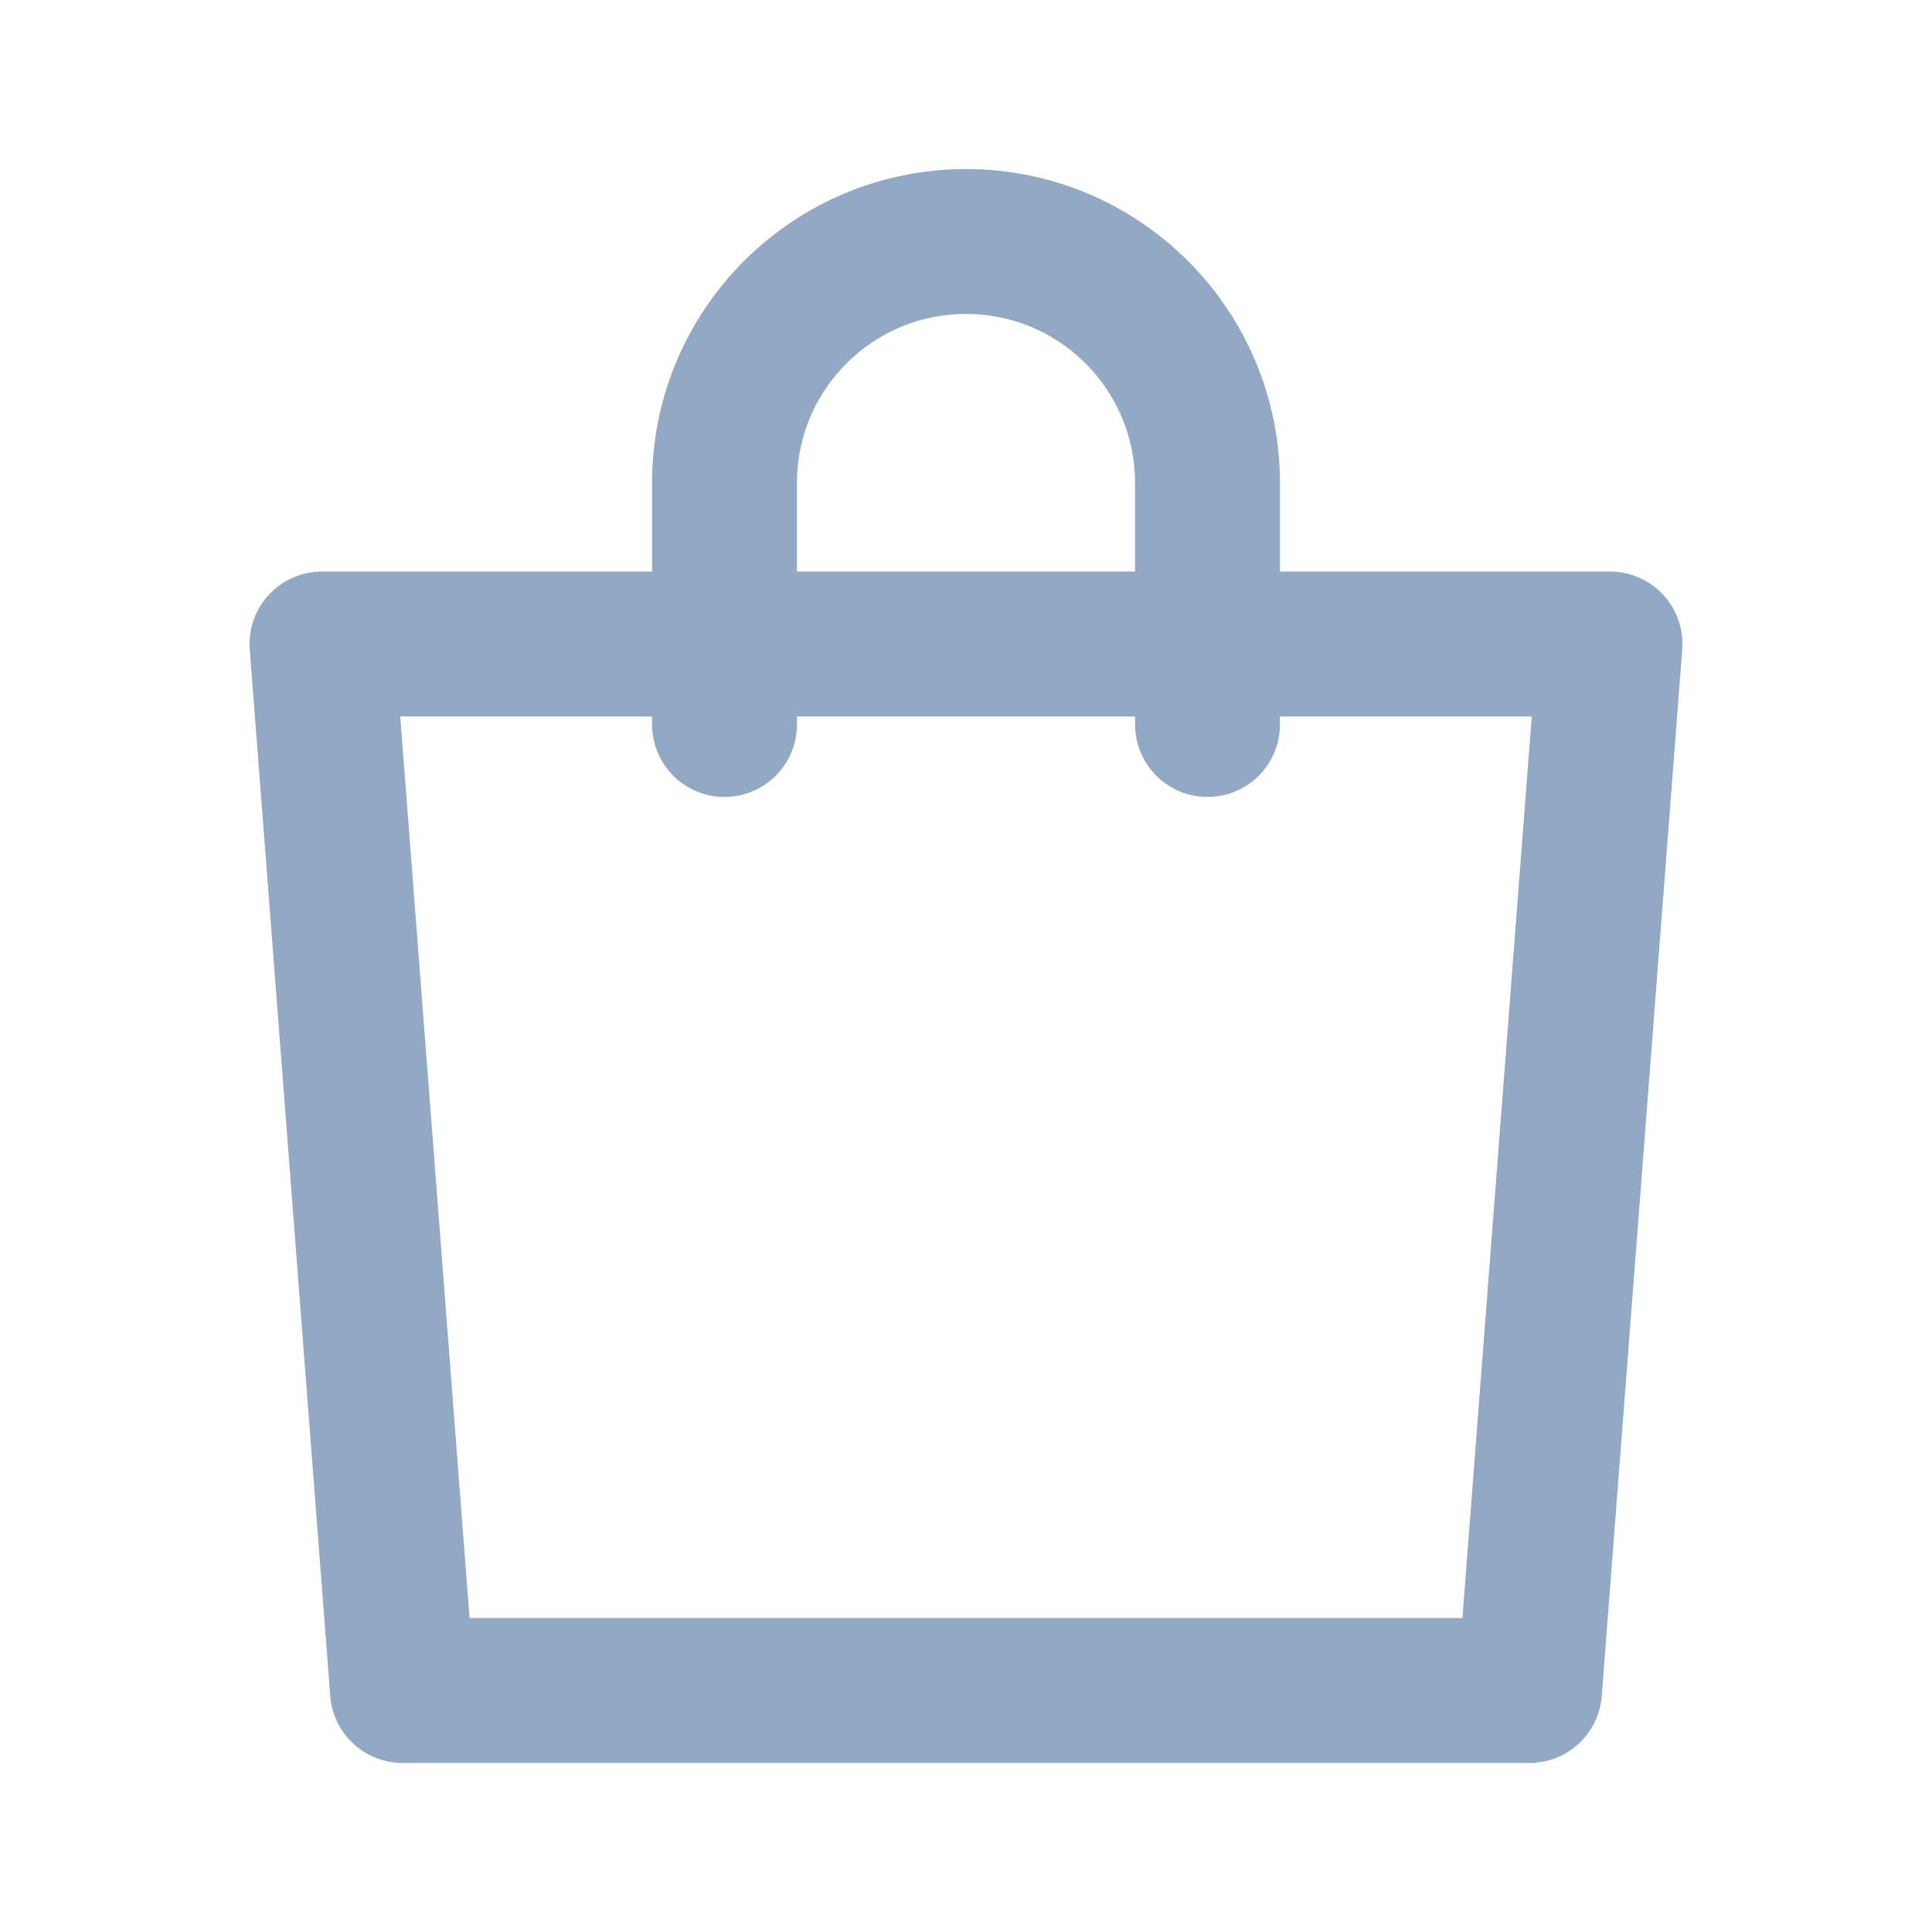
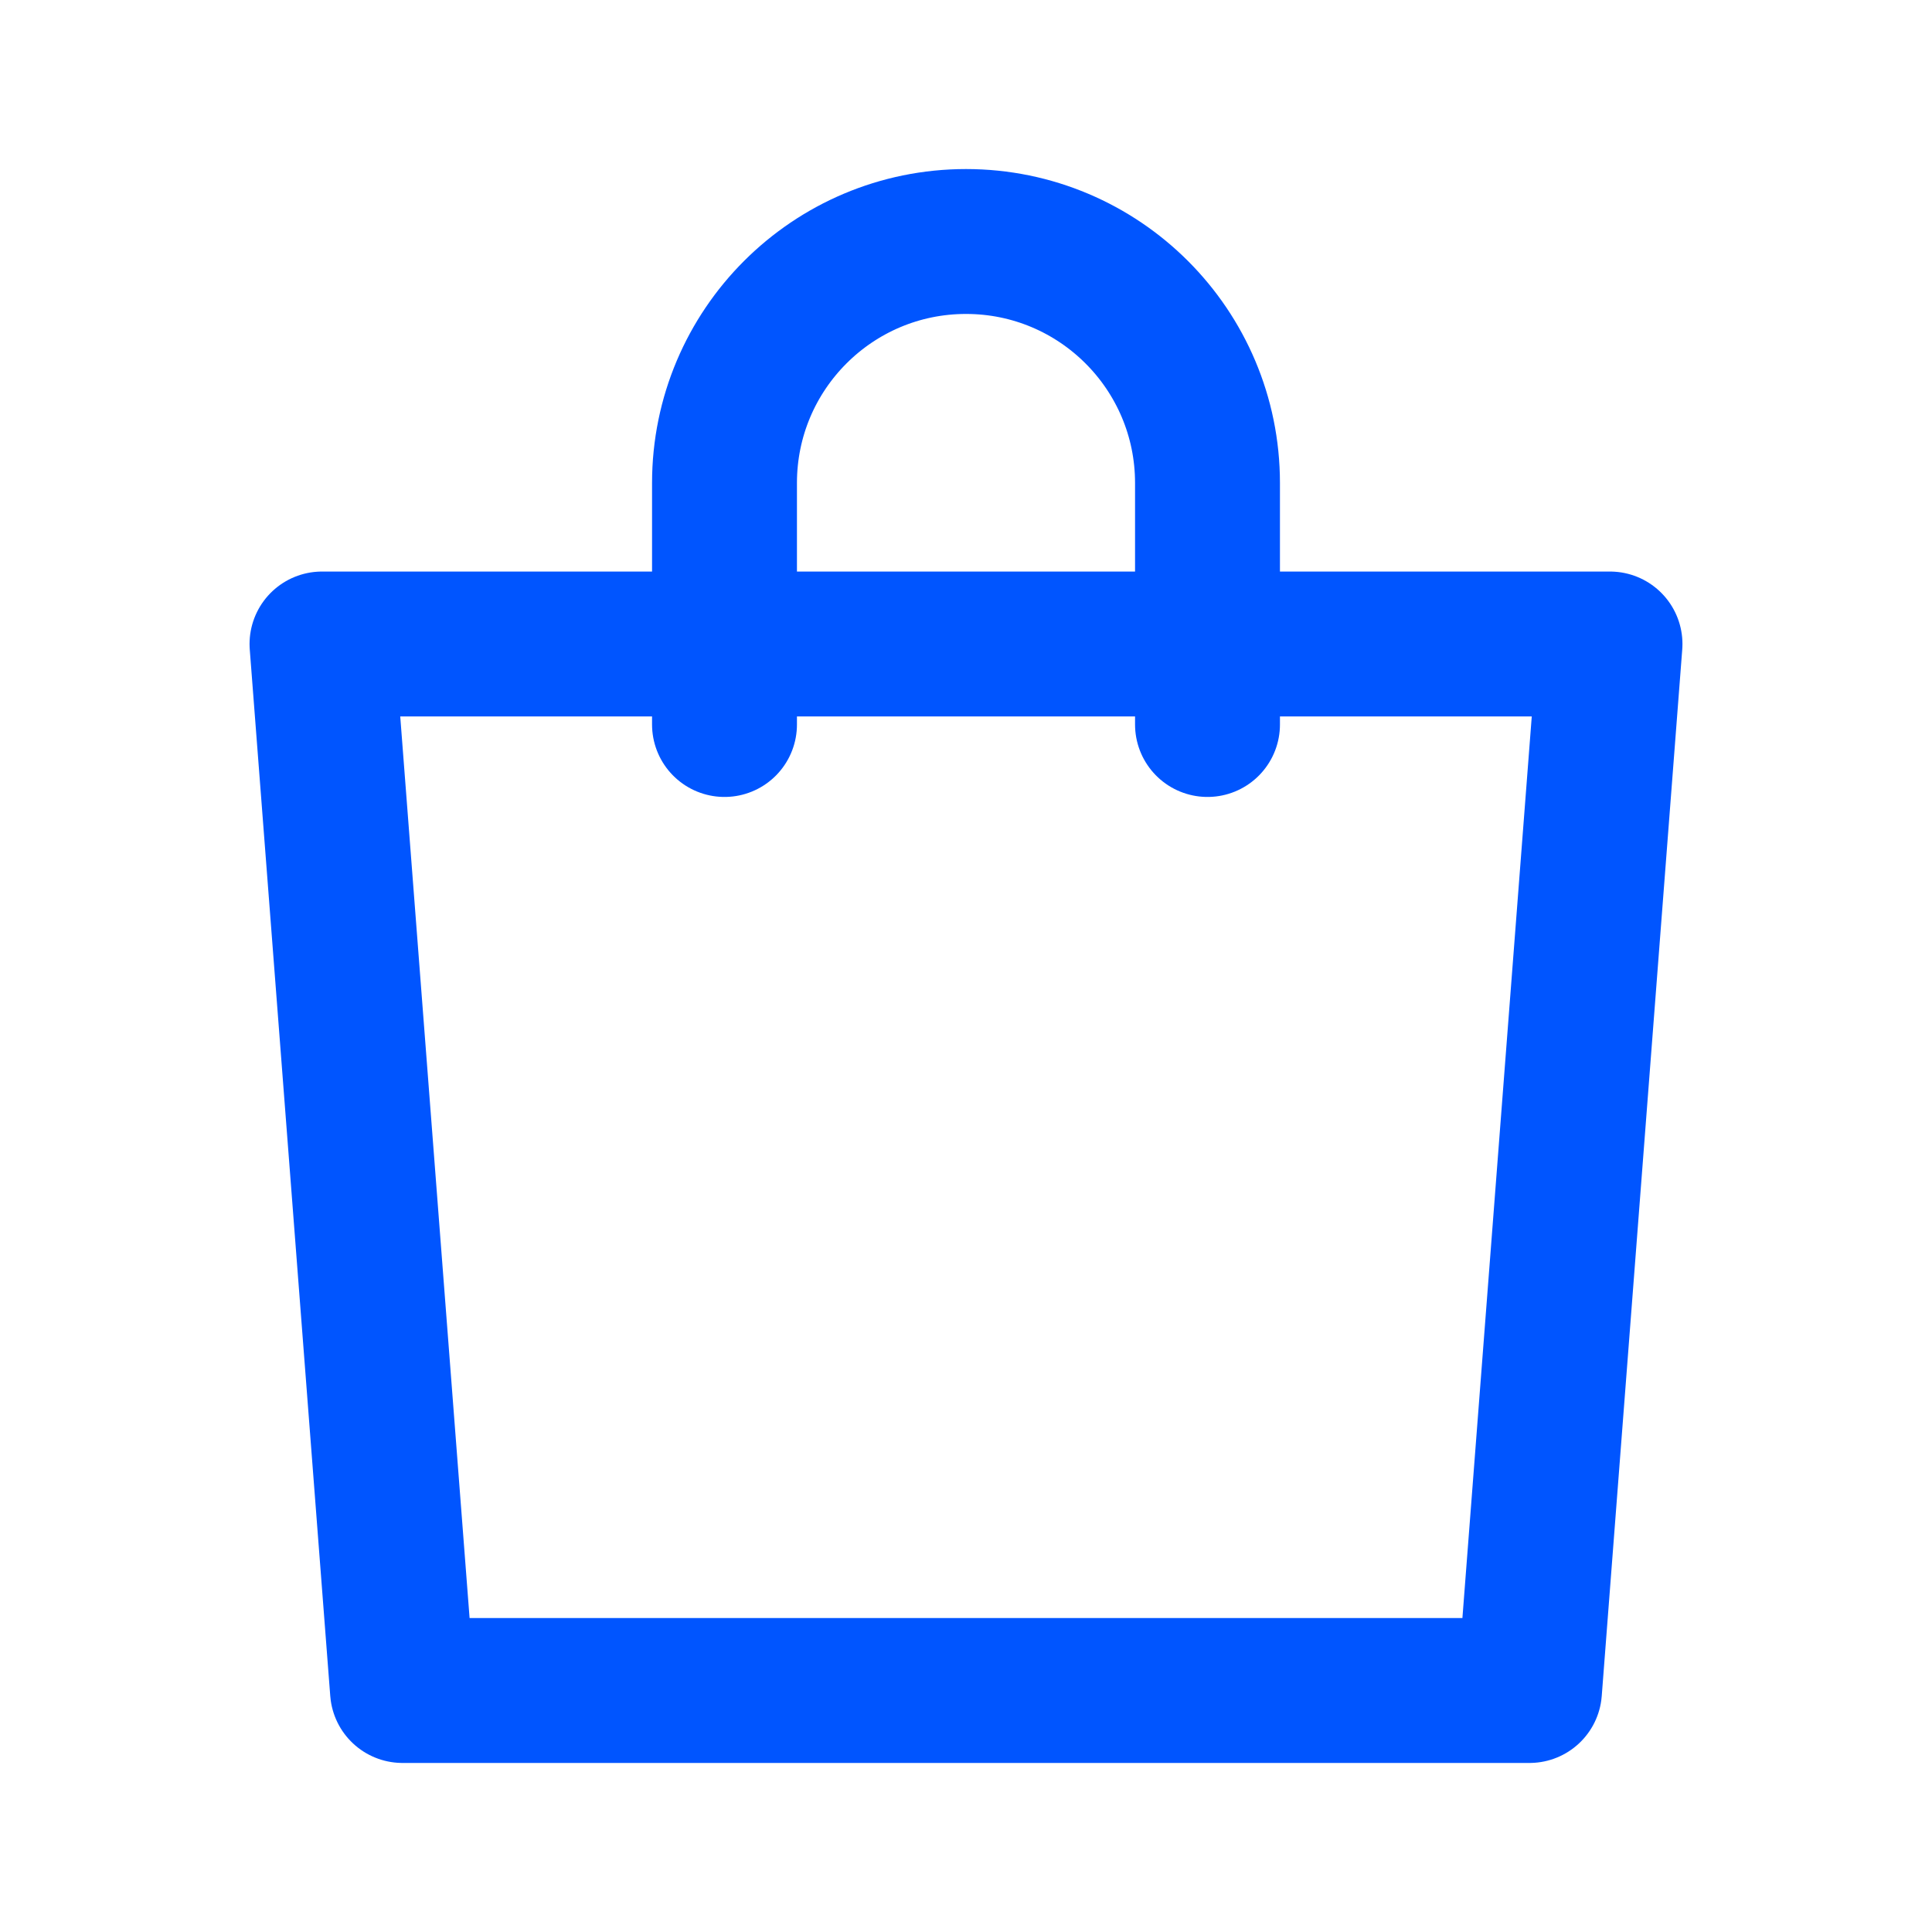
- <svg xmlns="http://www.w3.org/2000/svg" viewBox="0 0 24 24" fill="none" stroke="#91a9c5" stroke-width="1.8" stroke-linecap="round" stroke-linejoin="round">
+ <svg xmlns="http://www.w3.org/2000/svg" viewBox="0 0 24 24" fill="none" stroke="#0055FF" stroke-width="1.8" stroke-linecap="round" stroke-linejoin="round">
  <path d="M4 8h16l-1 13H5L4 8Z" />
  <path d="M9 9V6a3 3 0 0 1 6 0v3" />
</svg>
